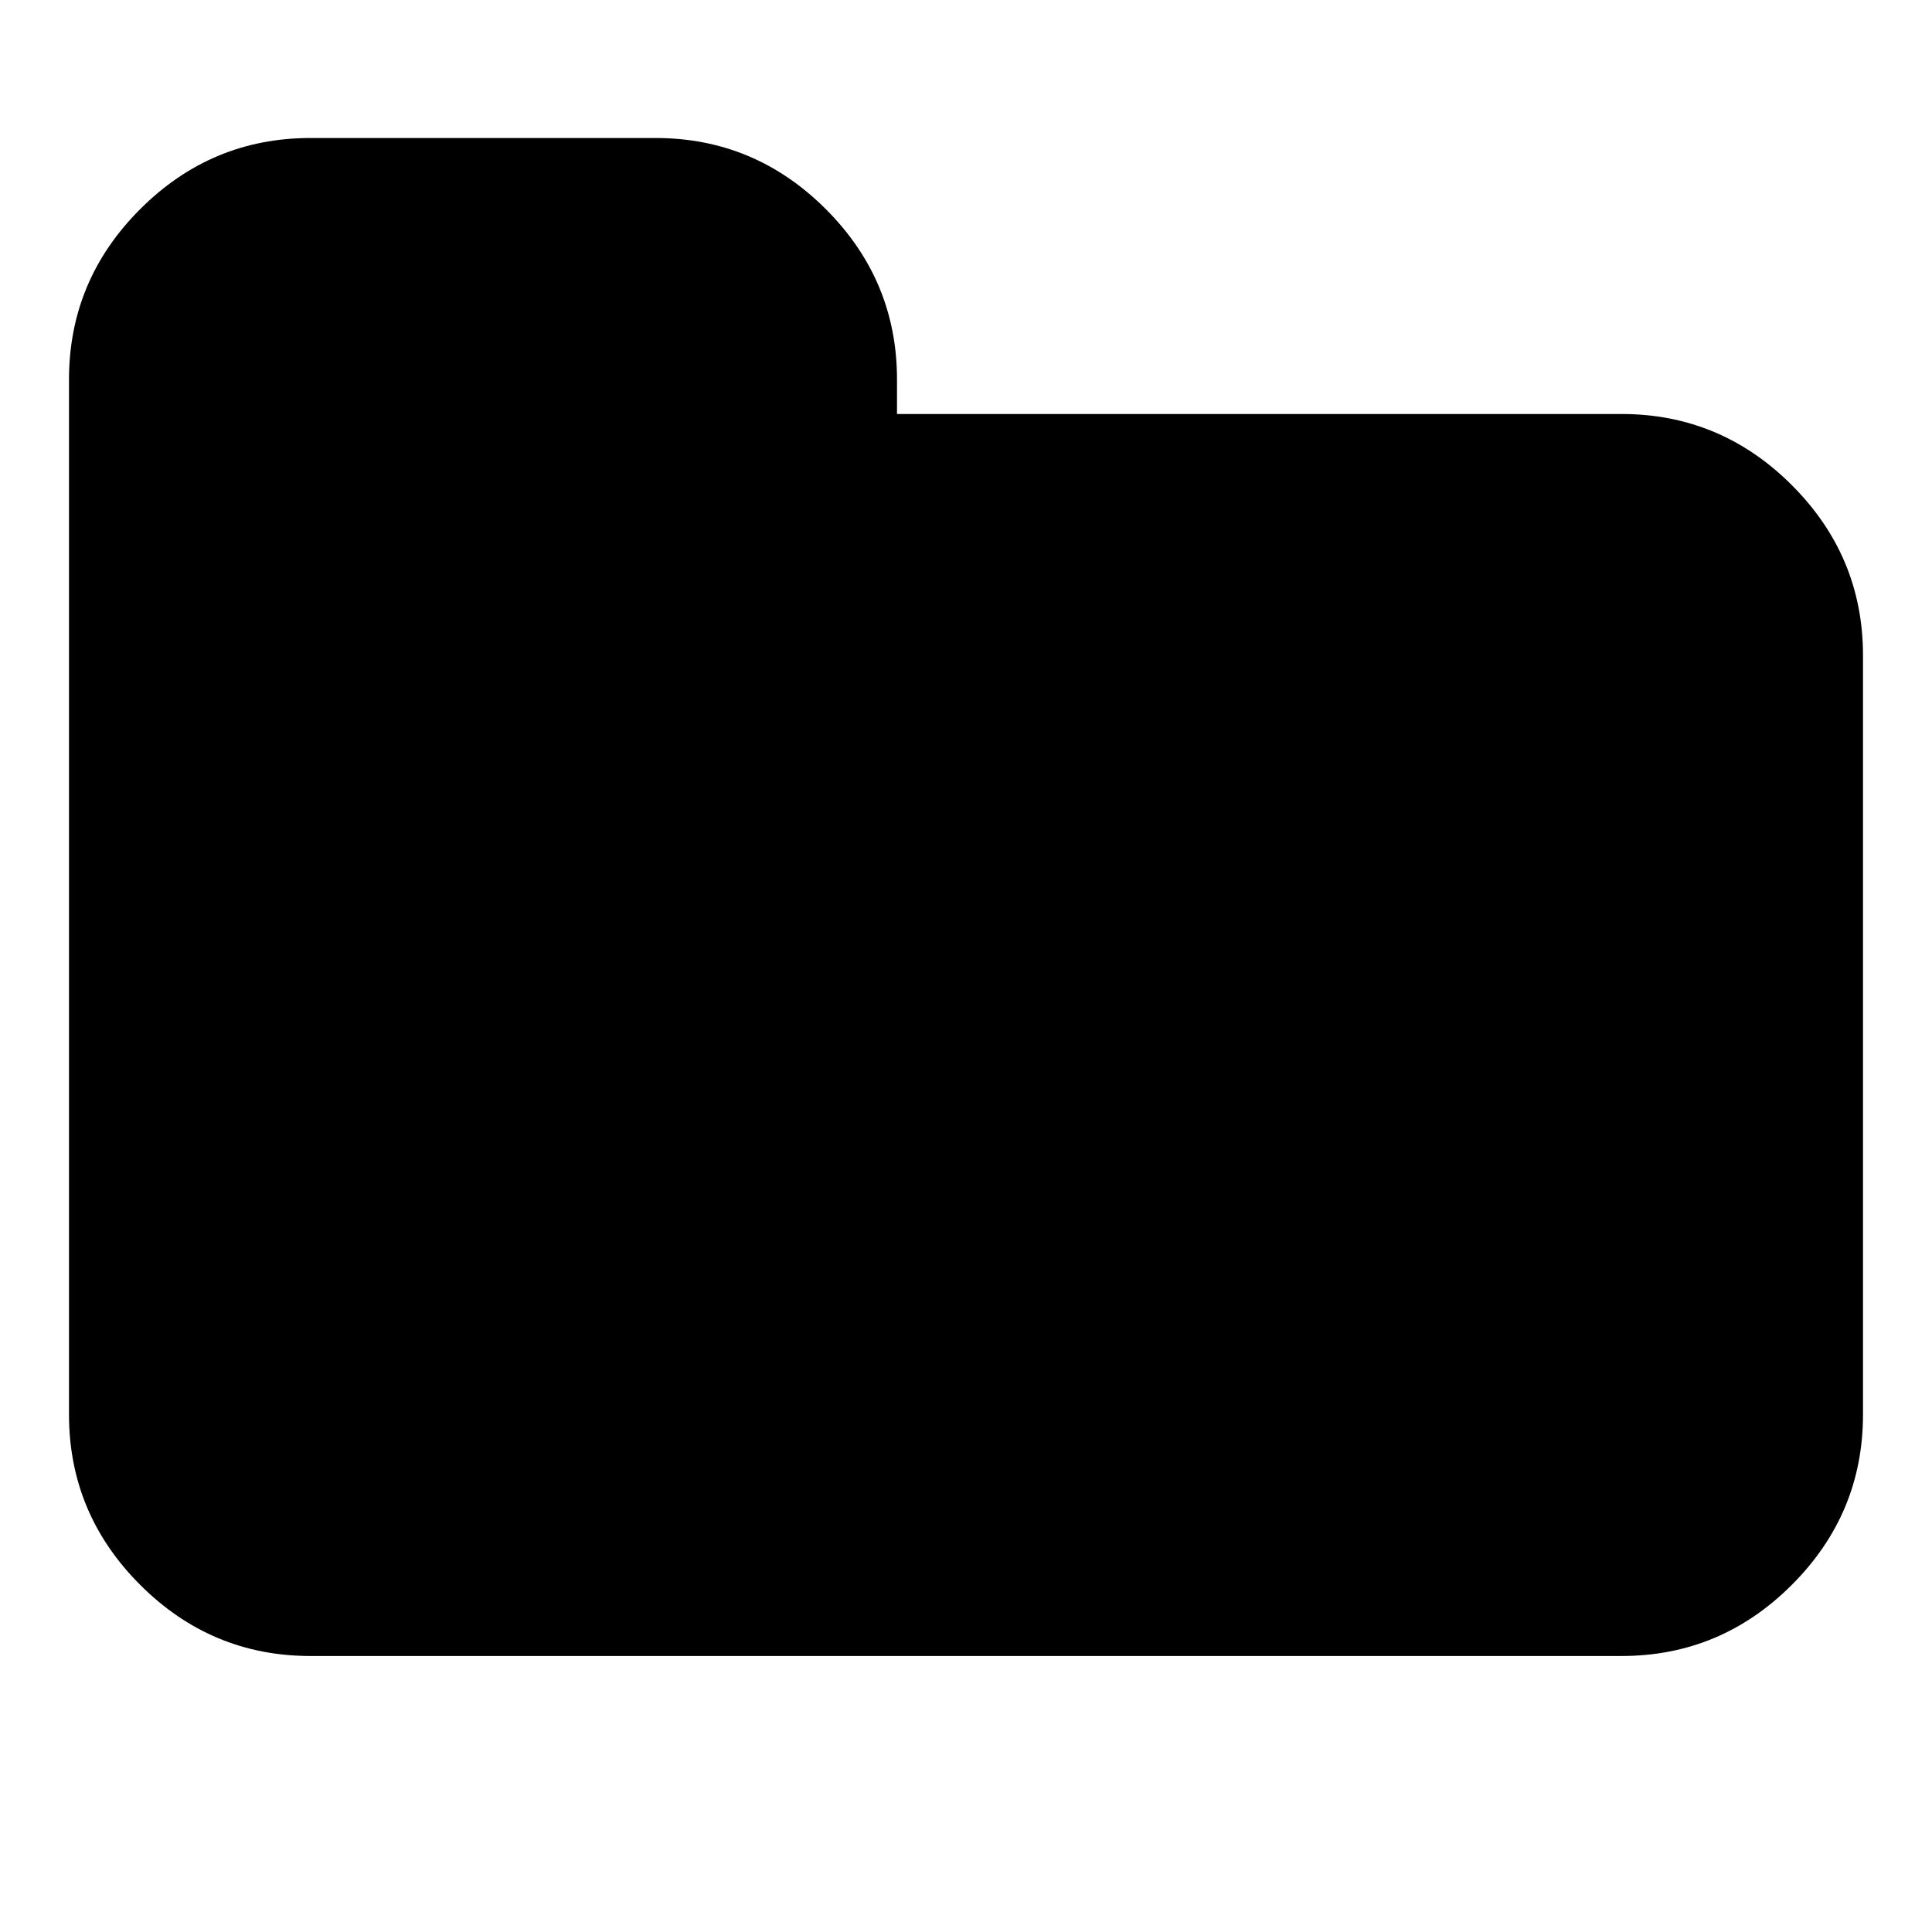
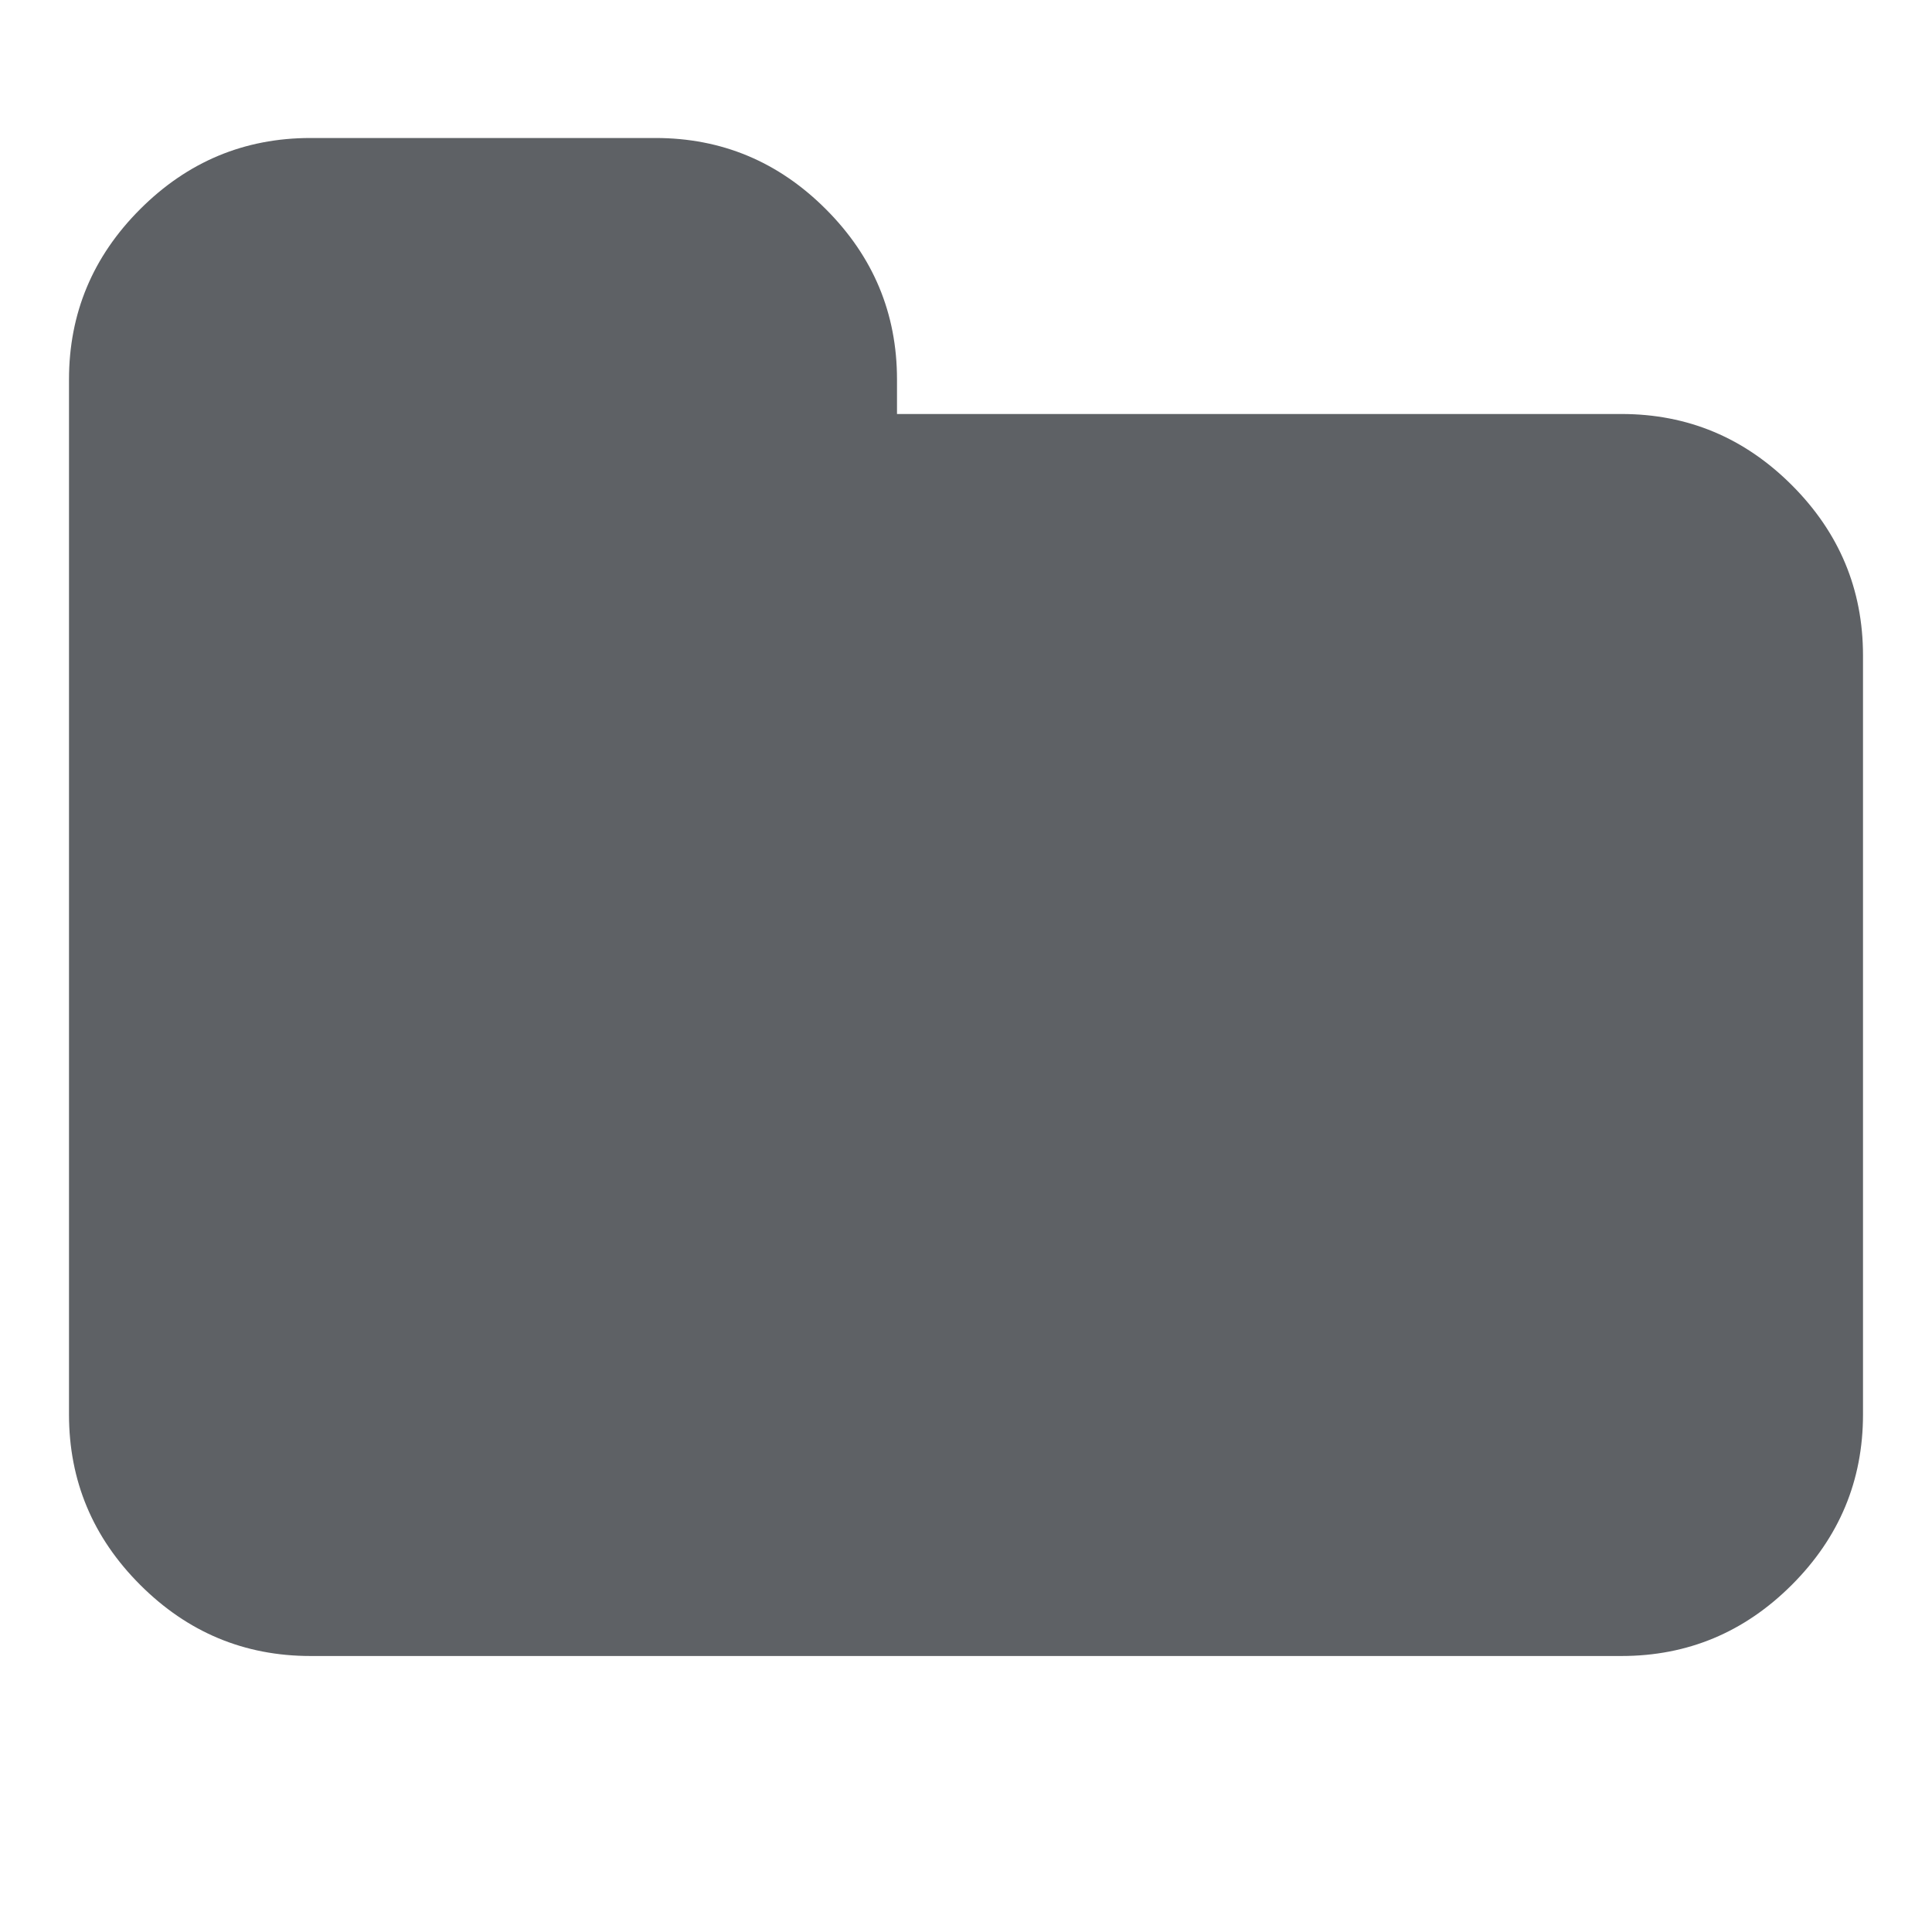
<svg xmlns="http://www.w3.org/2000/svg" width="1792" height="1792" viewBox="0 0 1792 1792" preserveAspectRatio="xMinYMid meet">
-   <path d="M1728 608v704q0 92-66 158t-158 66h-1216q-92 0-158-66t-66-158v-960q0-92 66-158t158-66h320q92 0 158 66t66 158v32h672q92 0 158 66t66 158z" />
+   <path d="M1728 608v704q0 92-66 158t-158 66h-1216q-92 0-158-66t-66-158v-960q0-92 66-158t158-66h320q92 0 158 66t66 158v32h672q92 0 158 66t66 158z" fill="#5e6165" />
</svg>
